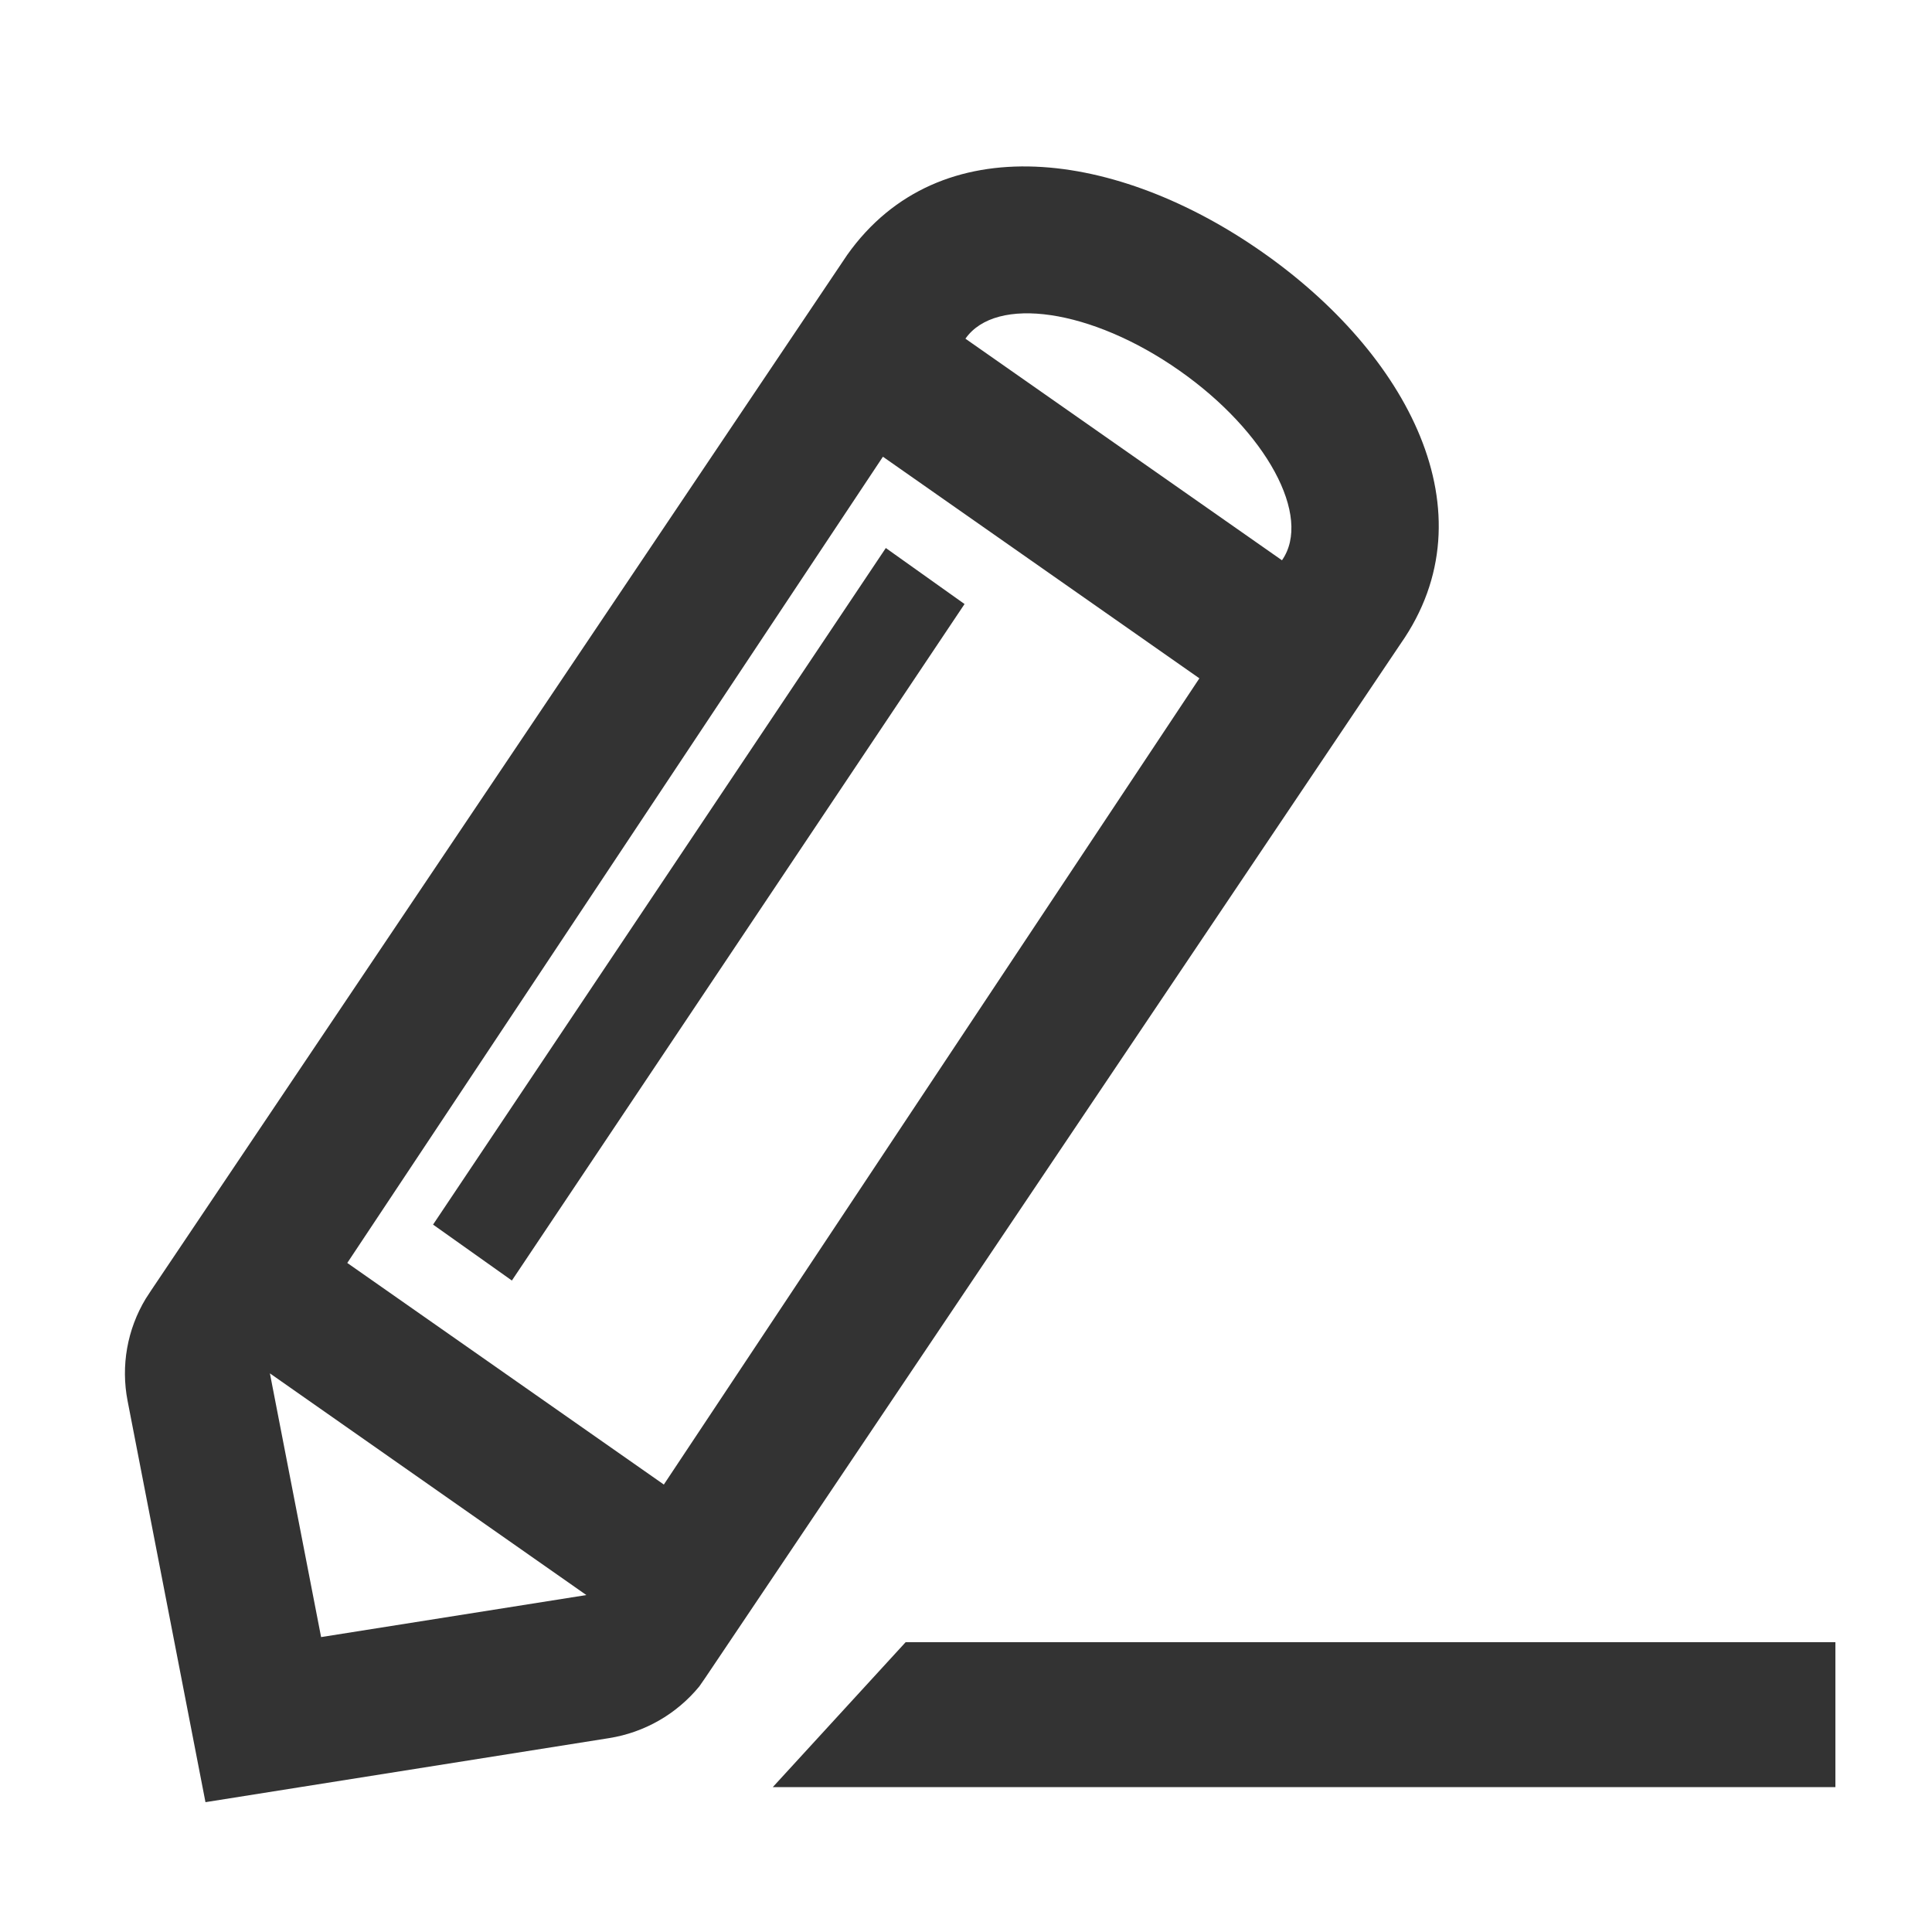
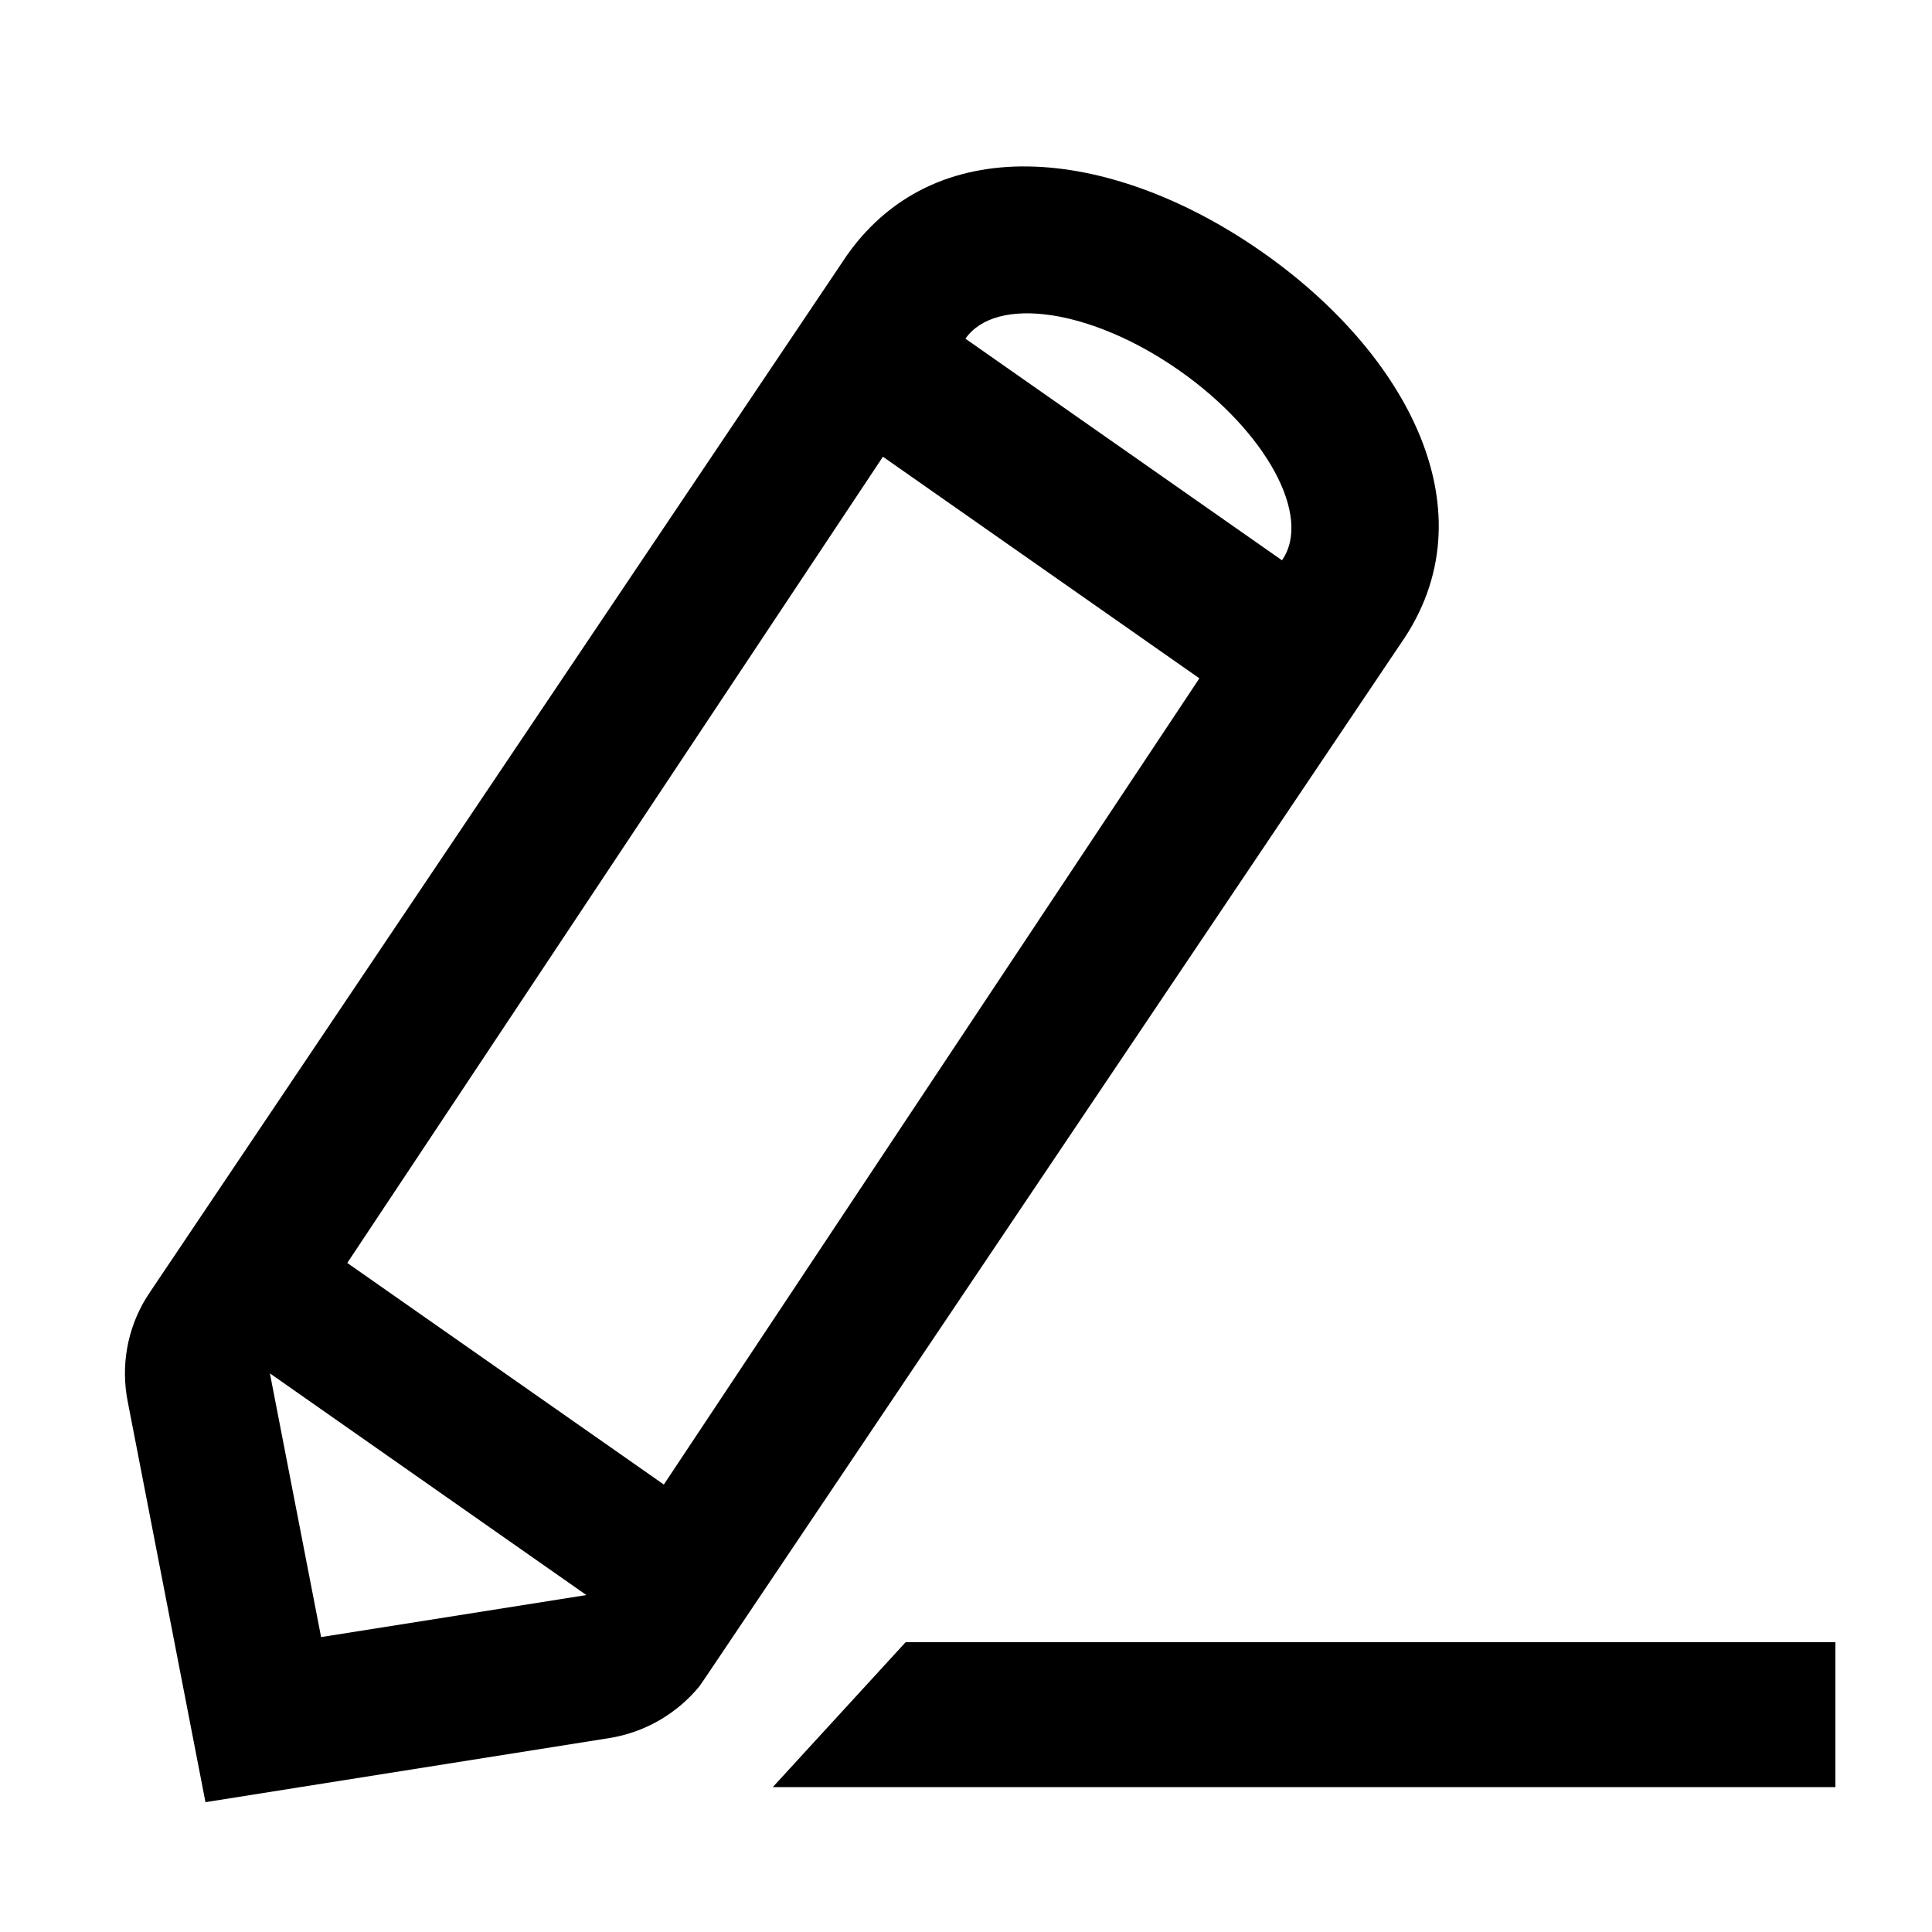
- <svg xmlns="http://www.w3.org/2000/svg" width="20" height="20" viewBox="0 0 20 20">
-   <path d="M7.3 17.37l-.061.088a1.516 1.516 0 0 1-.934.535l-4.178.663-.806-4.153a1.494 1.494 0 0 1 .187-1.058l.056-.086L8.77 2.639c.958-1.351 2.803-1.076 4.296-.03 1.497 1.047 2.387 2.693 1.433 4.055L7.3 17.37zM9.14 4.728l-5.545 8.346 3.277 2.294 5.544-8.346L9.14 4.728zM6.07 16.512l-3.276-2.295.53 2.73 2.746-.435zM9.994 3.506L13.271 5.8c.316-.452-.16-1.333-1.065-1.966-.905-.634-1.895-.78-2.212-.328zM9.17 5.673l.815.58-4.686 7.003-.816-.579L9.17 5.673zM8 18.5L9.375 17H19v1.5H8z" fill="#333" fill-rule="nonzero" />
+ <svg xmlns="http://www.w3.org/2000/svg" viewBox="0 0 20 20">
+   <path d="M7.3 17.37l-.061.088a1.518 1.518 0 0 1-.934.535l-4.178.663-.806-4.153a1.495 1.495 0 0 1 .187-1.058l.056-.086L8.77 2.639c.958-1.351 2.803-1.076 4.296-.03 1.497 1.047 2.387 2.693 1.433 4.055L7.3 17.37zM9.14 4.728l-5.545 8.346 3.277 2.294 5.544-8.346L9.14 4.728zM6.07 16.512l-3.276-2.295.53 2.73 2.746-.435zM9.994 3.506L13.271 5.8c.316-.452-.16-1.333-1.065-1.966-.905-.634-1.895-.78-2.212-.328zM8 18.5L9.375 17H19v1.5H8z" fill="#000" fill-rule="nonzero" />
</svg>
